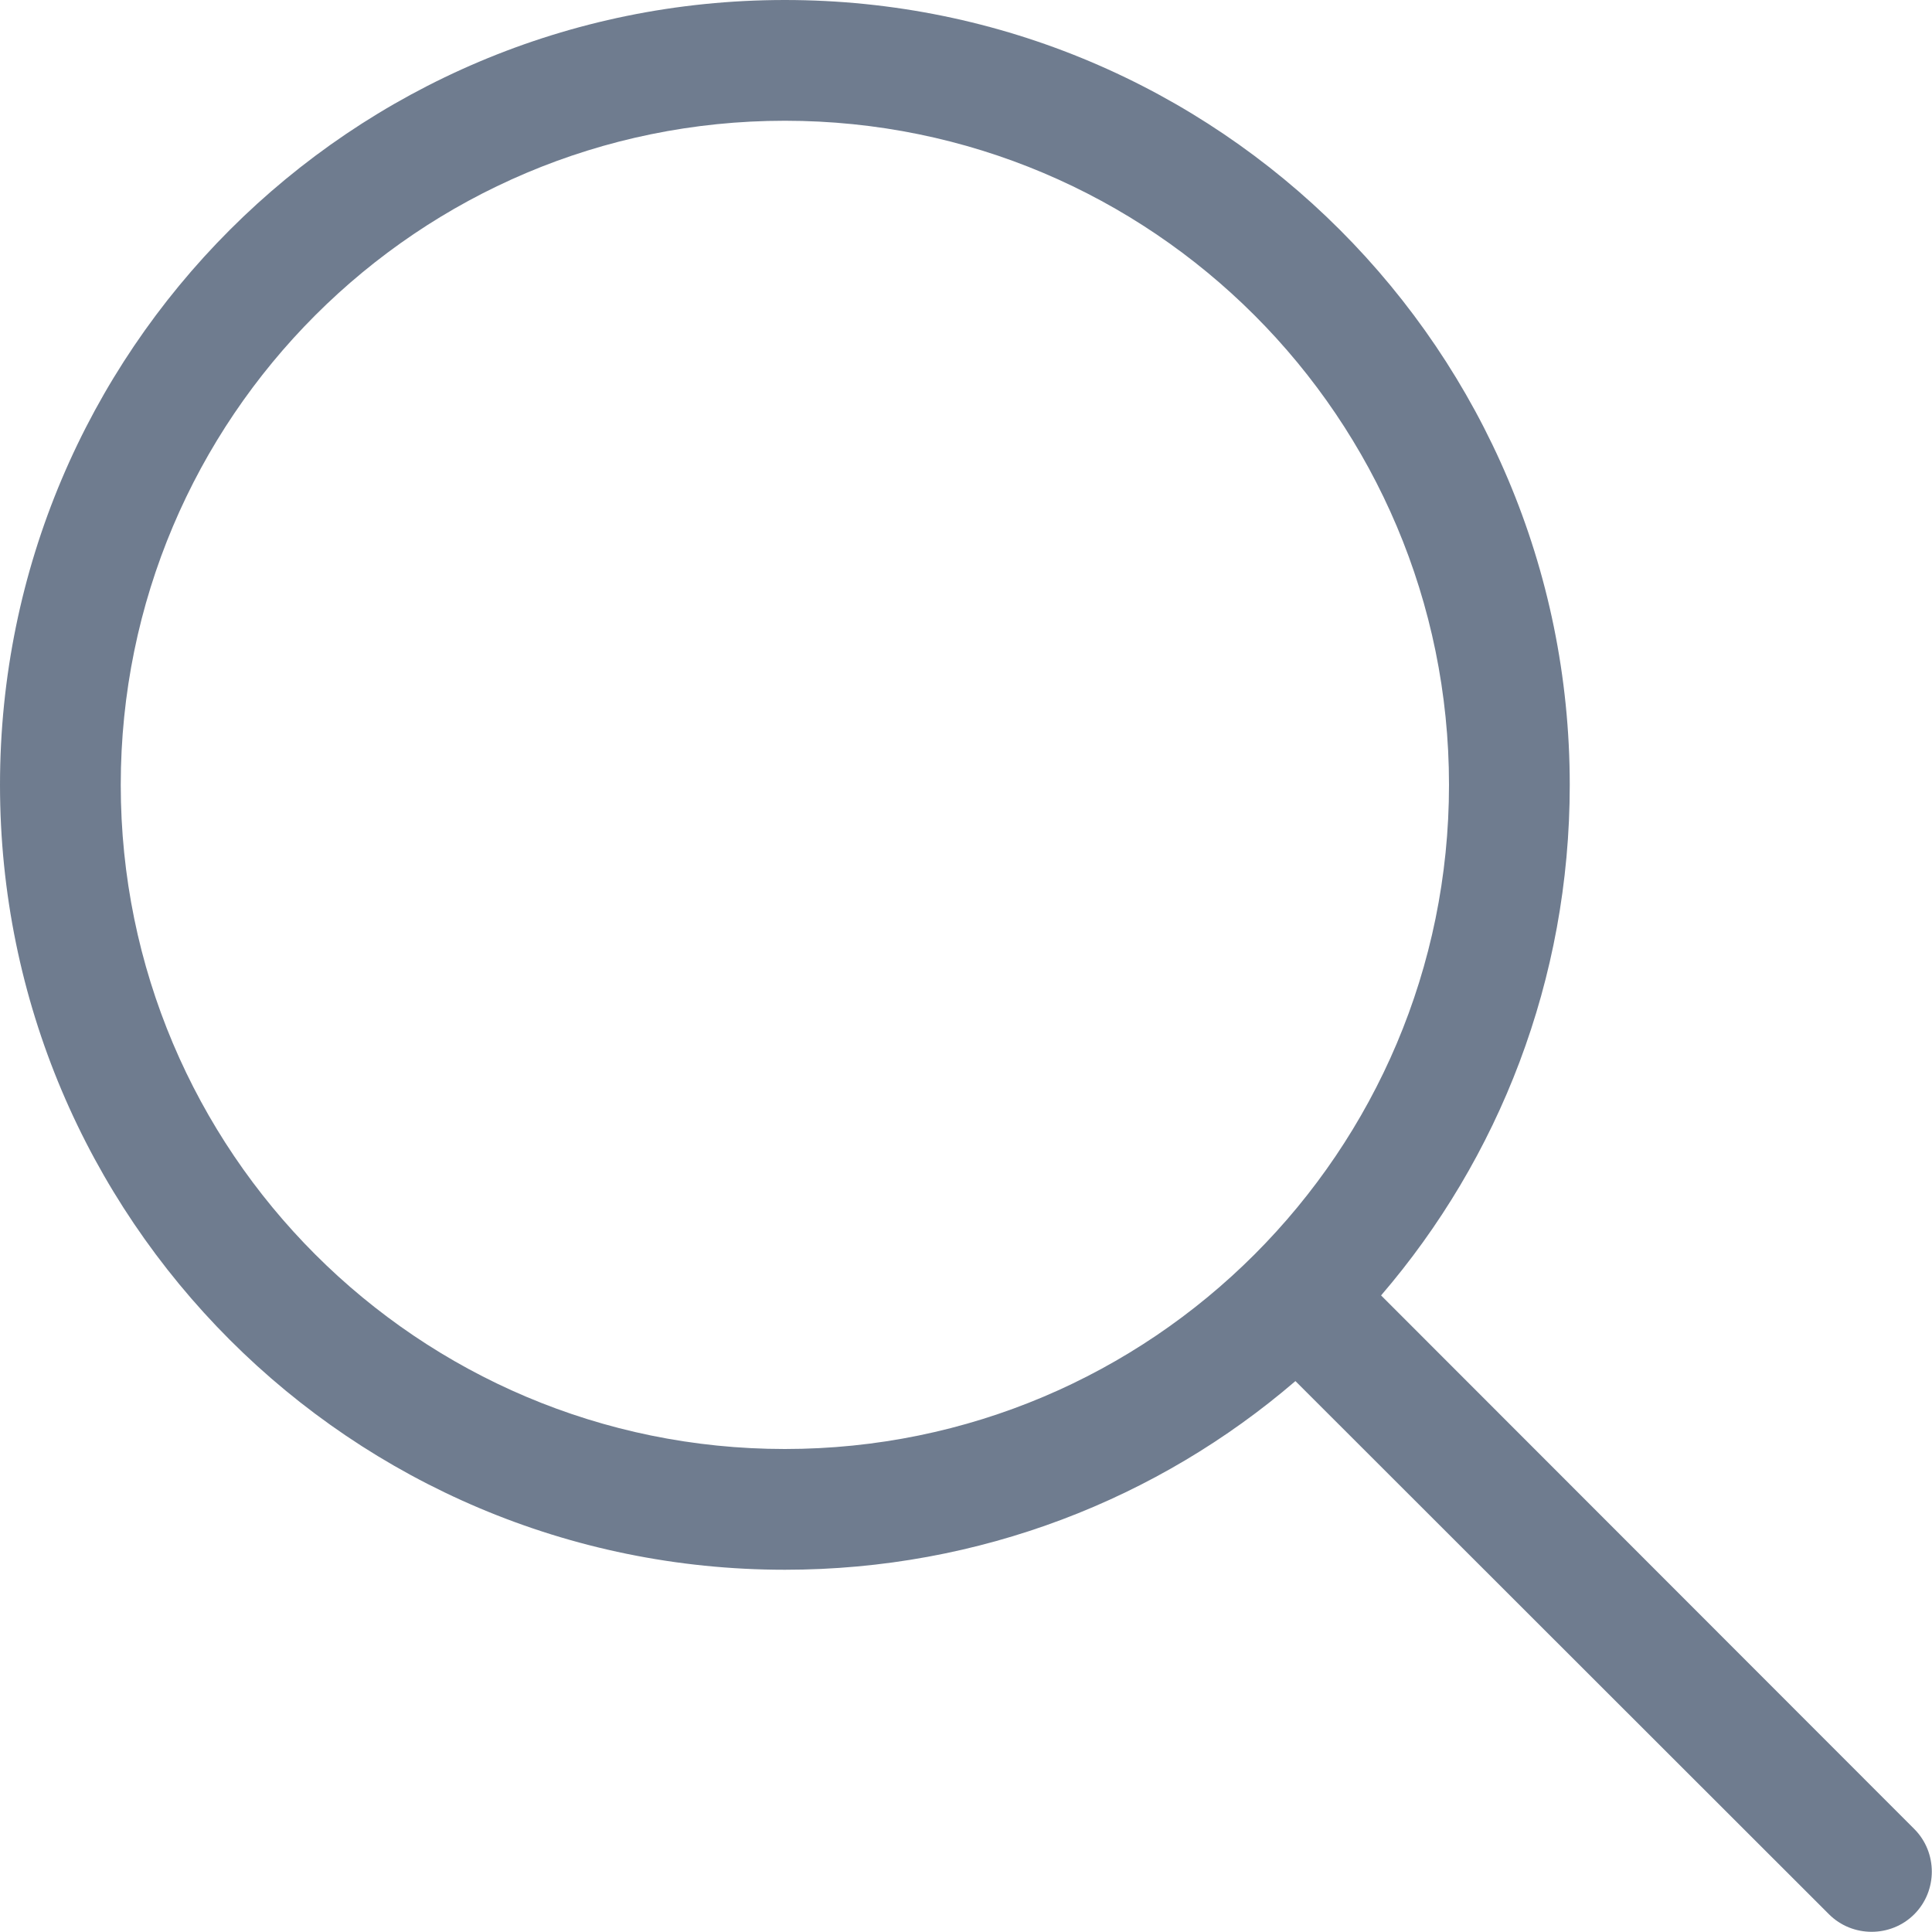
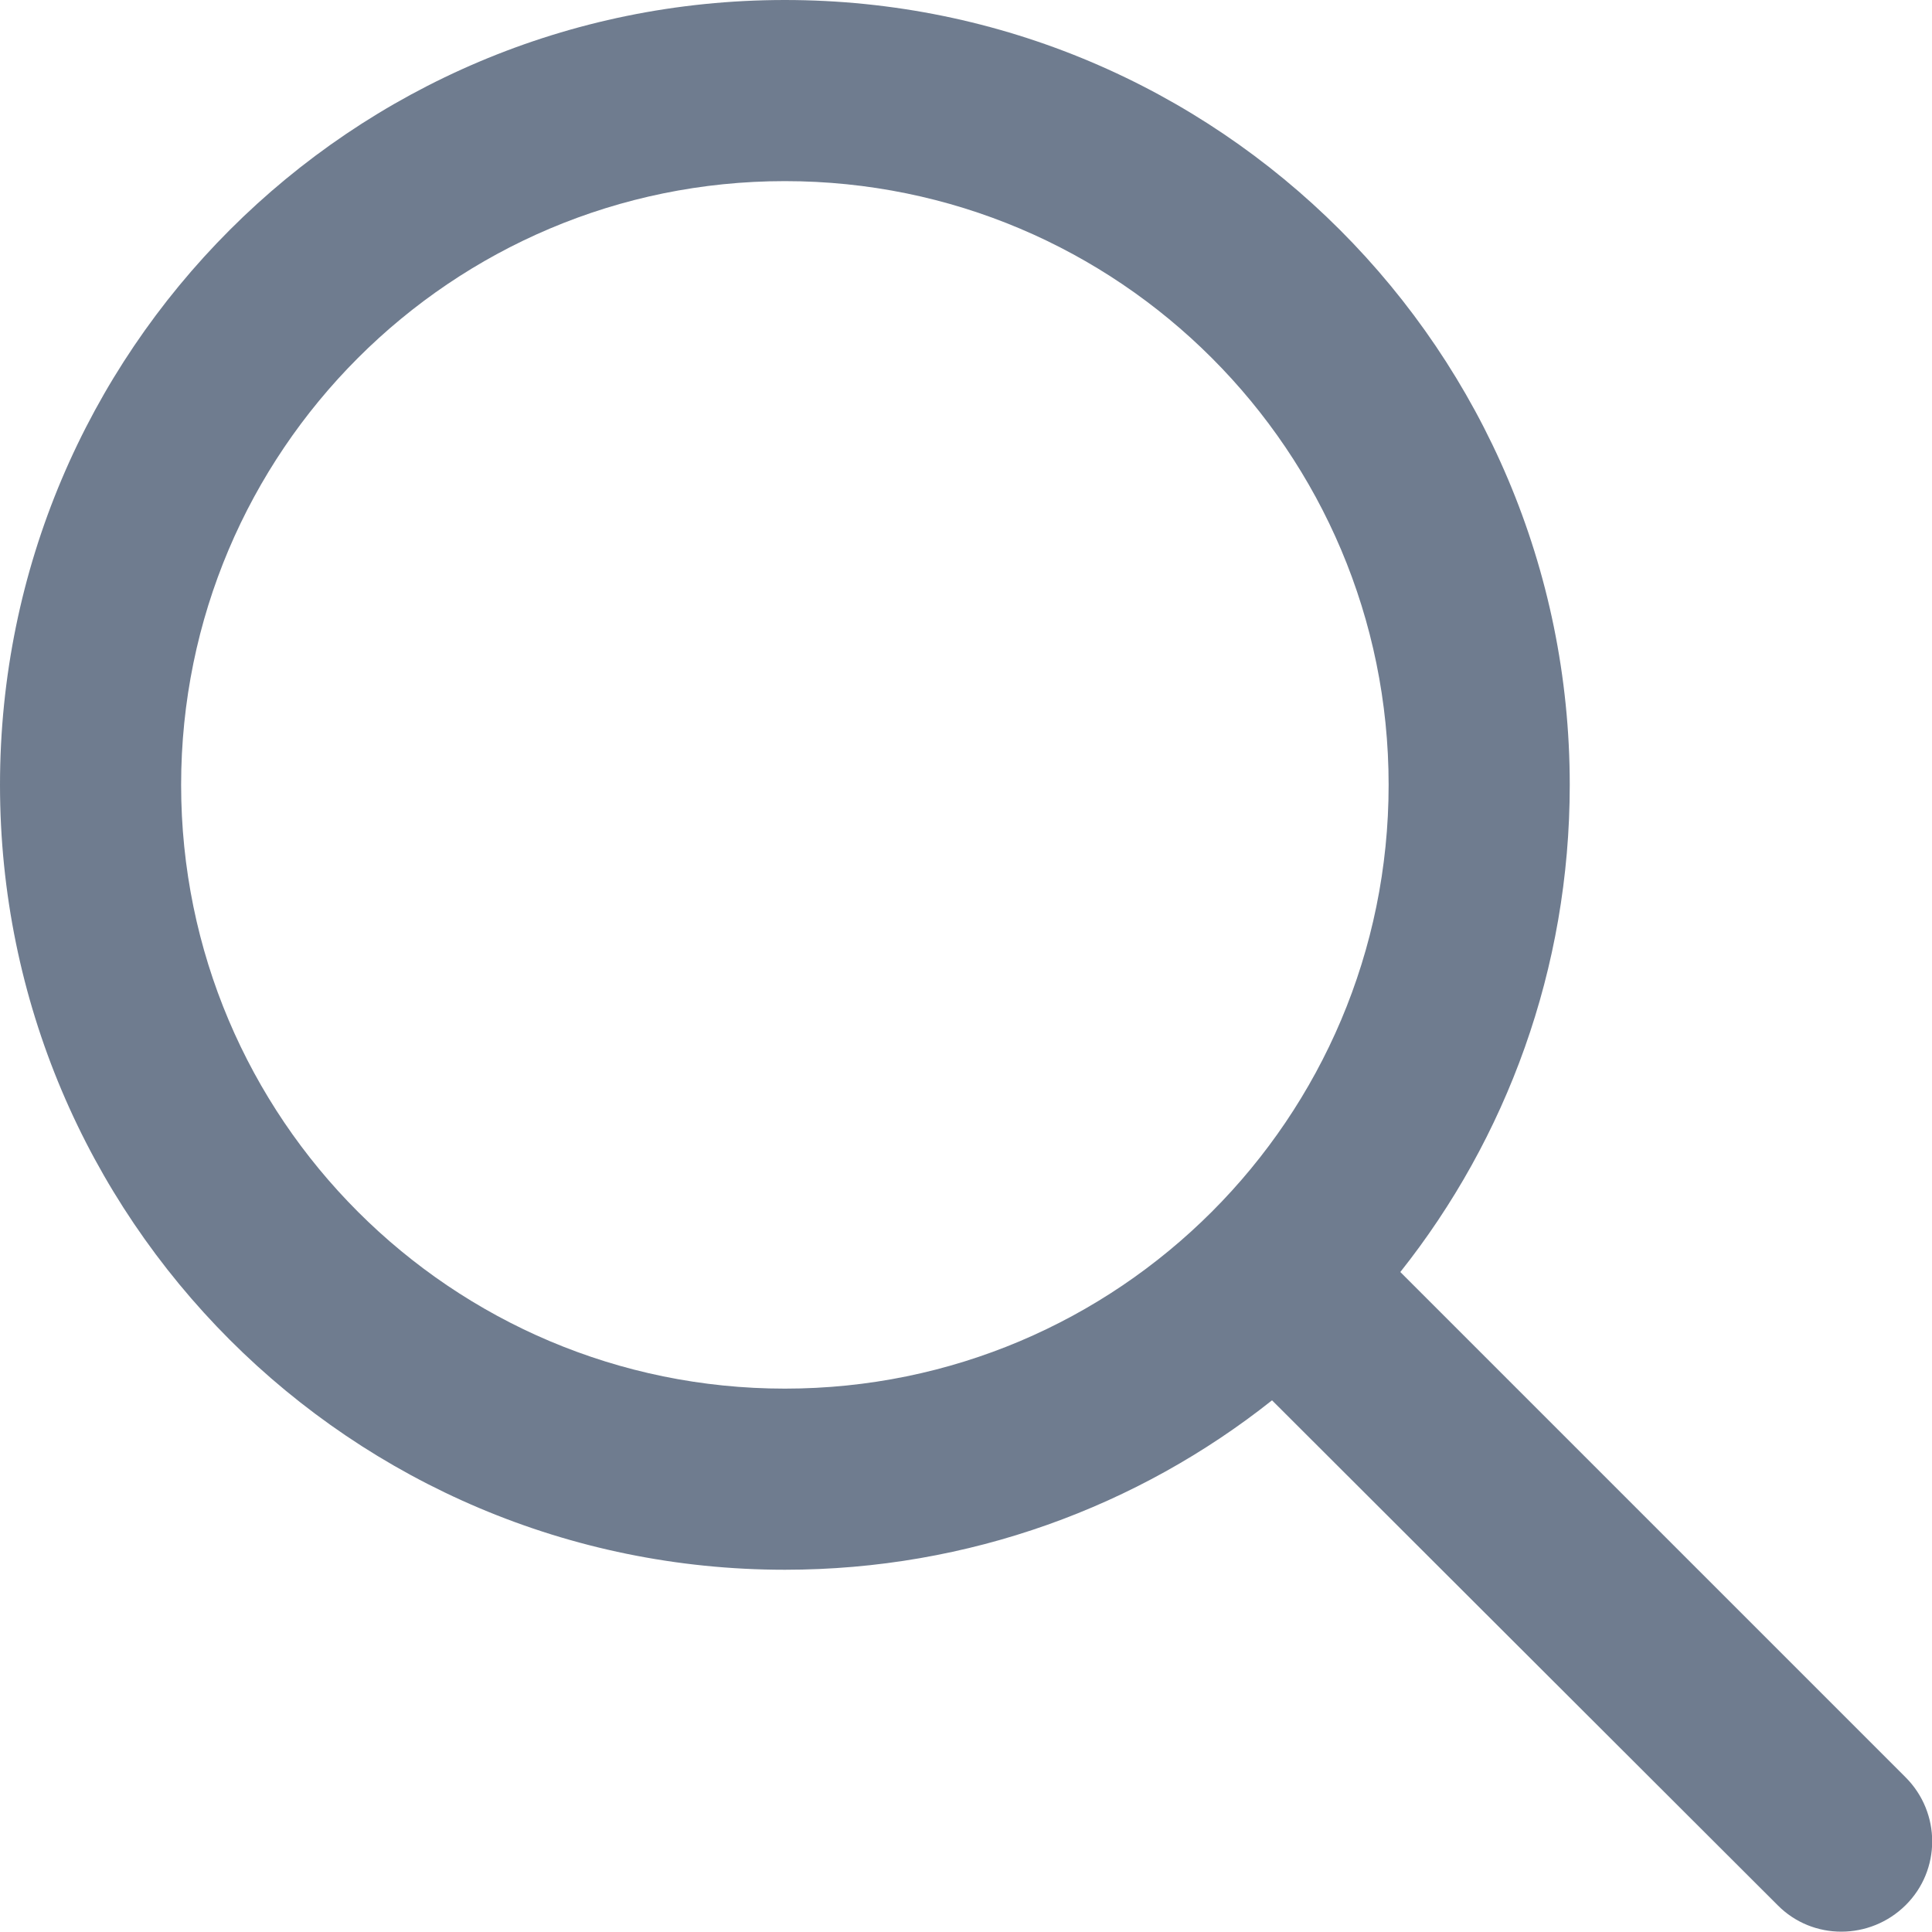
<svg xmlns="http://www.w3.org/2000/svg" fill="#6f7c8f" viewBox="0 0 512 512">
-   <path d="M384 208A176 176 0 1 0 32 208a176 176 0 1 0 352 0zM343.3 366C307 397.2 259.7 416 208 416C93.1 416 0 322.9 0 208S93.1 0 208 0S416 93.1 416 208c0 51.7-18.8 99-50 135.3L507.3 484.7c6.2 6.2 6.2 16.4 0 22.6s-16.4 6.2-22.6 0L343.3 366z" />
+   <path d="M368 208A160 160 0 1 0 48 208a160 160 0 1 0 320 0zM337.1 371.1C301.7 399.2 256.8 416 208 416C93.1 416 0 322.9 0 208S93.1 0 208 0S416 93.1 416 208c0 48.8-16.8 93.7-44.9 129.1L505 471c9.4 9.4 9.4 24.6 0 33.9s-24.6 9.4-33.9 0L337.1 371.1z" />
</svg>
